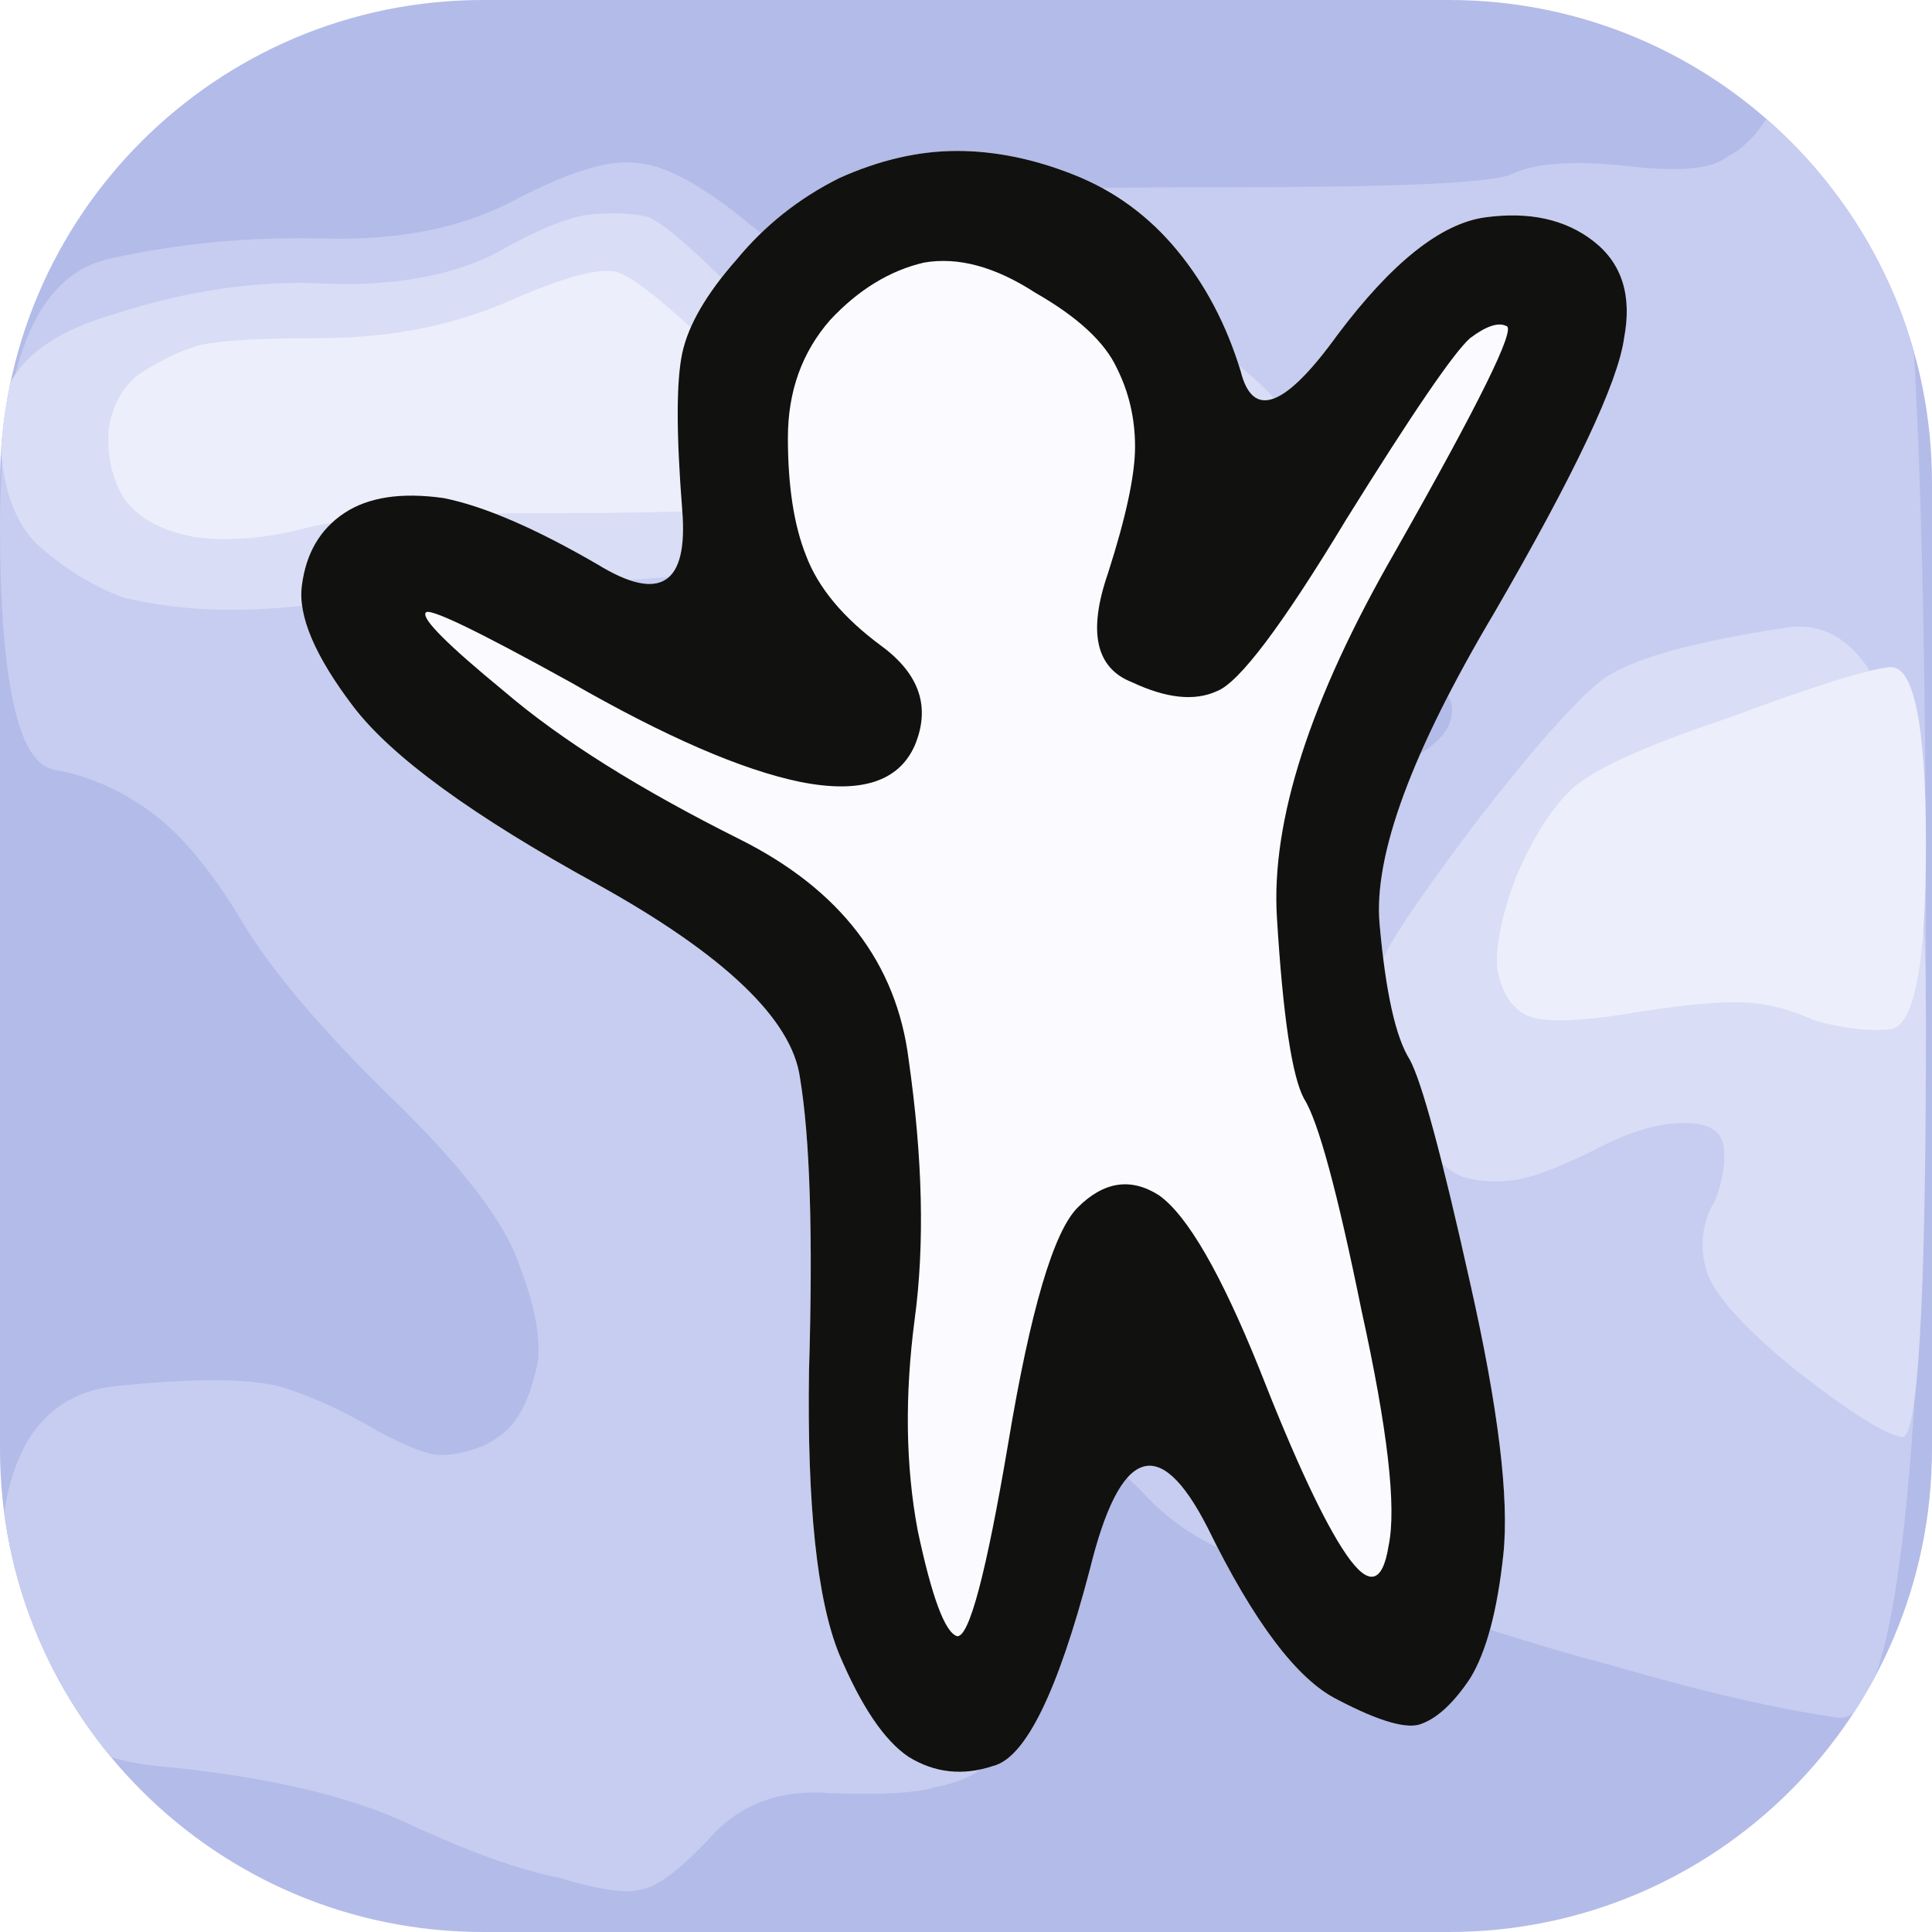
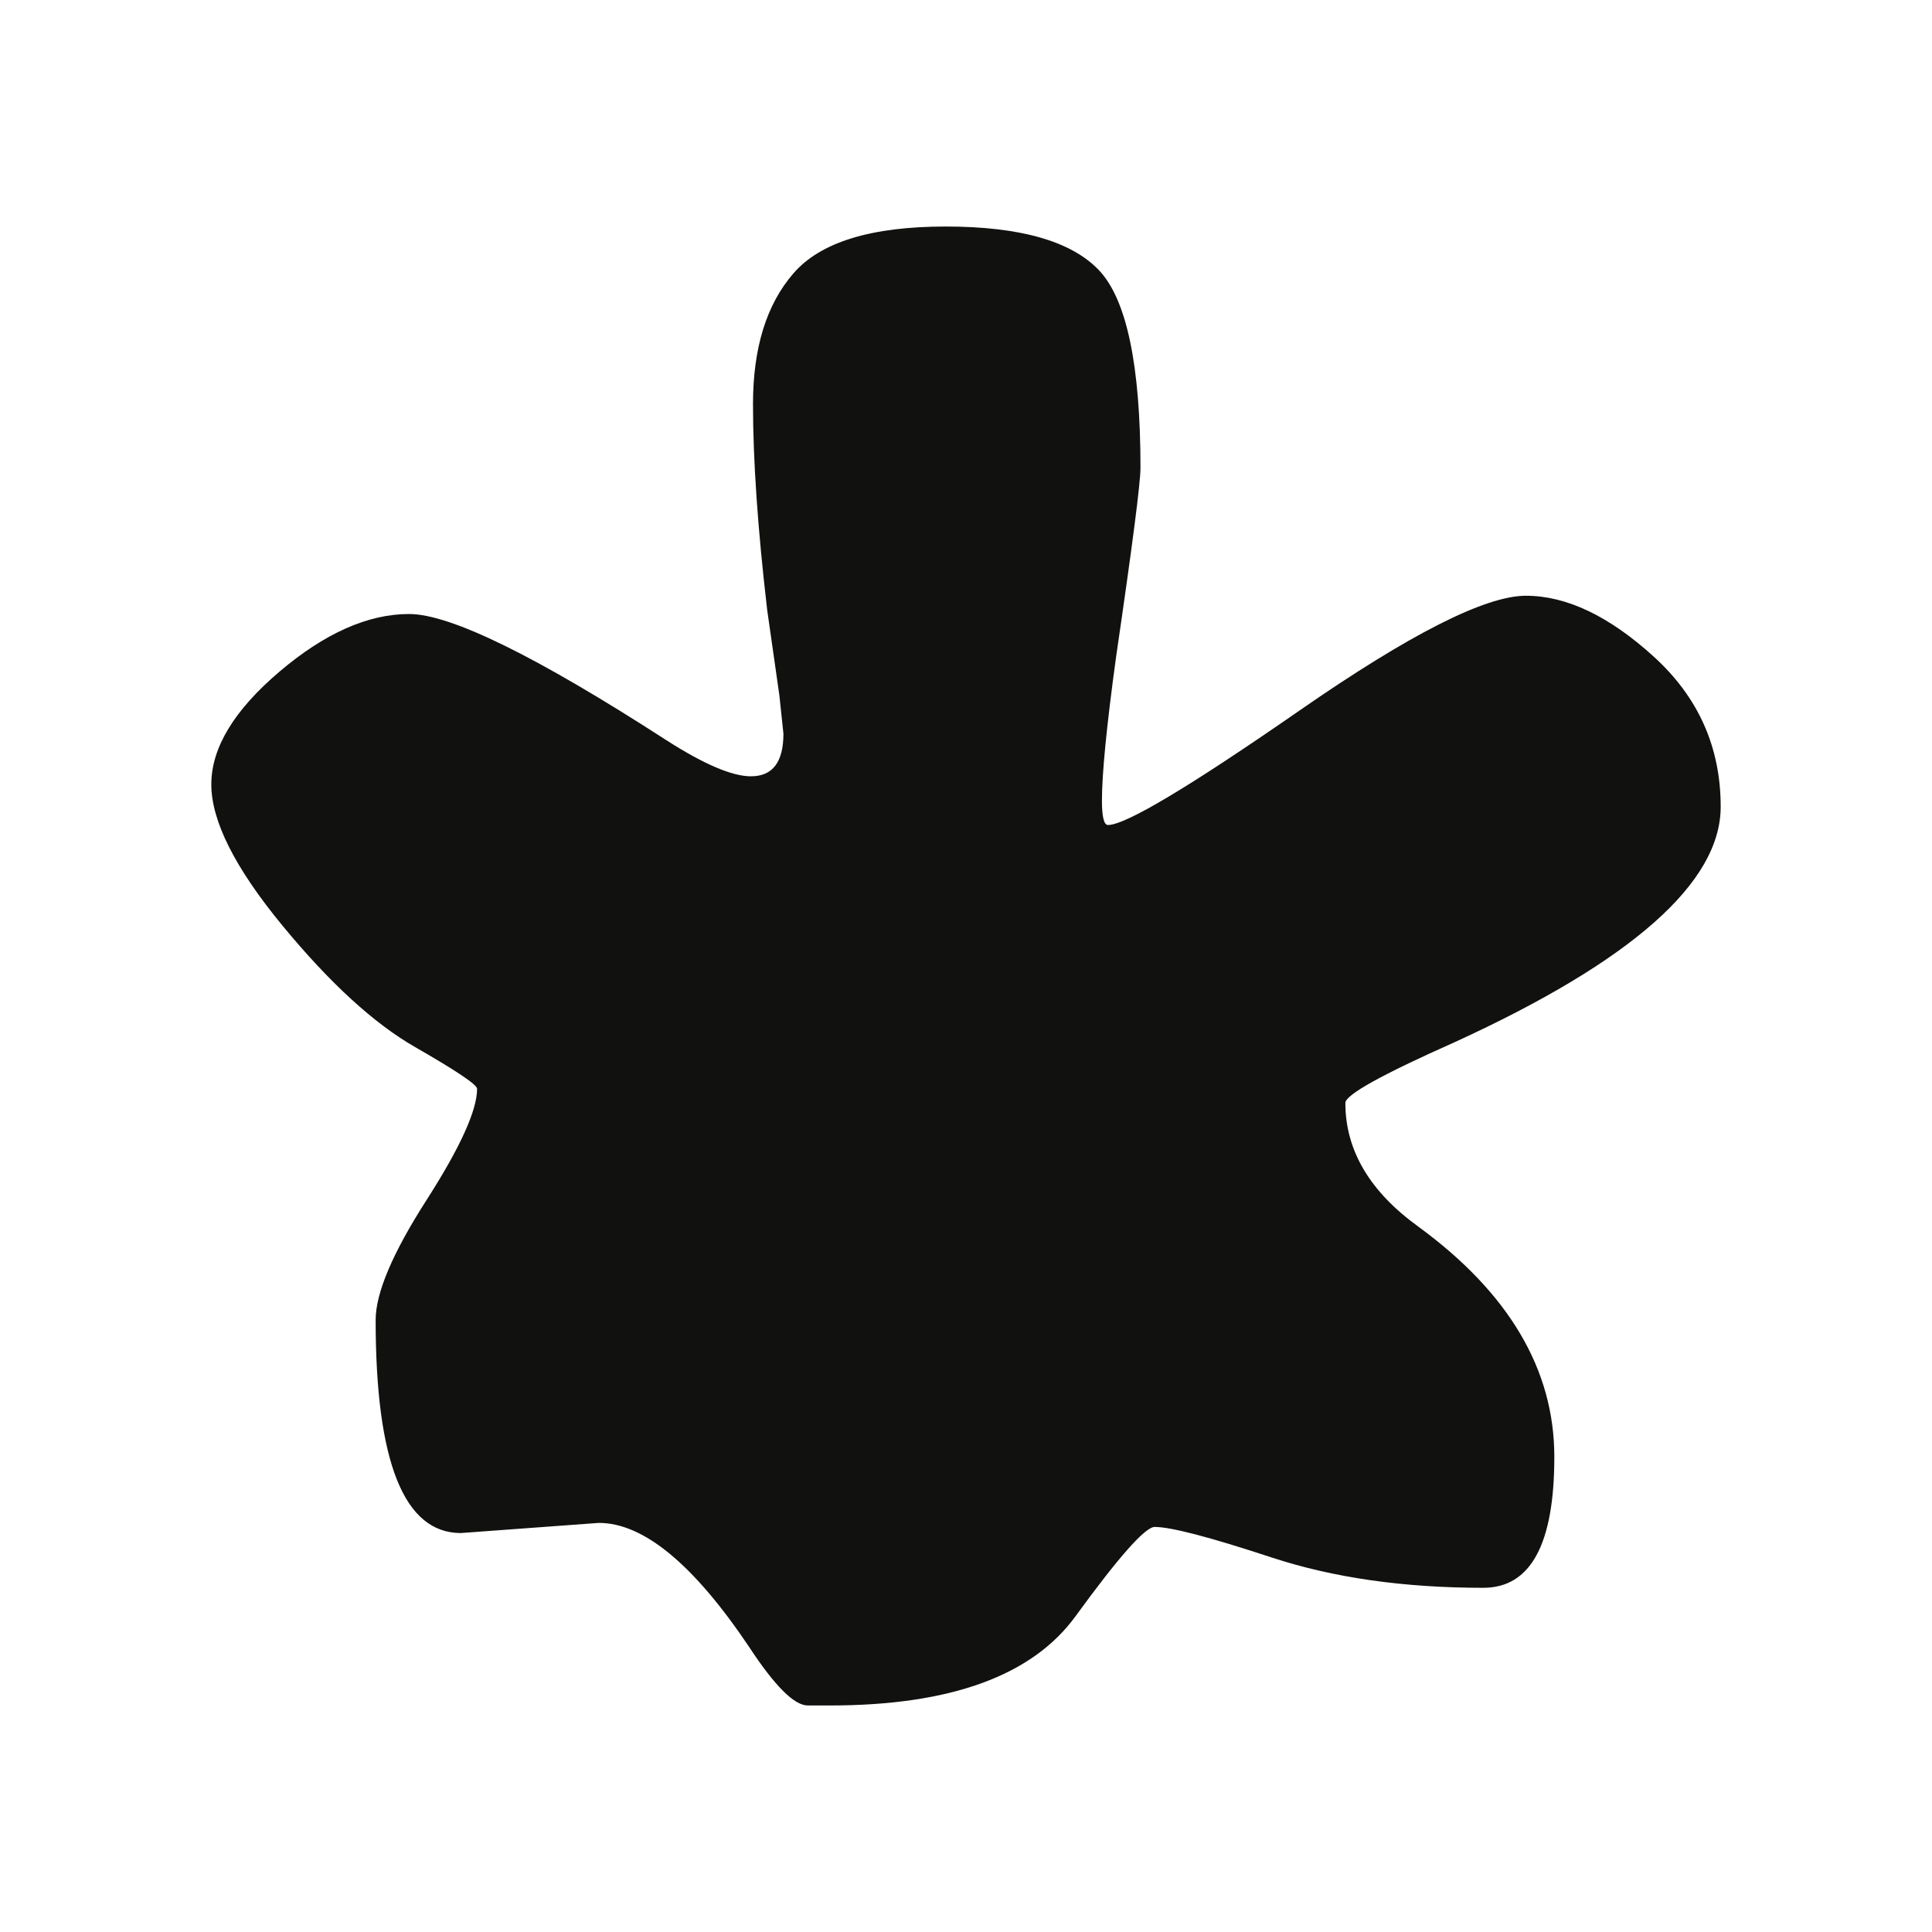
<svg xmlns="http://www.w3.org/2000/svg" viewBox="0 0 64 64">
-   <defs>
-     <clipPath id="t">
-       <rect width="64" height="64" rx="16" />
-     </clipPath>
-   </defs>
-   <g clip-path="url(#t)">
-     <rect width="64" height="64" fill="#b3bbe8" />
-     <path fill="#c6cdf0" fill-rule="evenodd" d="M63.8 30.9Q63.8 4.5 62 3.5Q60.2 2.5 59.8 2.6Q59.2 2.8 58.6 3.8Q58 4.8 57.2 5.2Q56.5 5.8 53.9 5.5Q51.2 5.2 50 5.8Q48.8 6.2 41 6.2Q33.2 6.2 32.8 6.4Q32.2 6.5 30.5 8Q28.8 9.5 27.9 9.4Q27 9.2 24.8 7.4Q22.5 5.5 21.1 5.4Q19.8 5.2 17.1 6.6Q14.5 8 10.8 7.9Q7 7.8 3.5 8.6Q0 9.5 0 17.4Q0 25.2 1.8 25.5Q3.5 25.8 5 26.9Q6.5 28 8 30.5Q9.5 33 13 36.4Q16.5 39.8 17.2 41.9Q18 44 17.8 45.2Q17.5 46.5 17.1 47Q16.8 47.5 16 47.9Q15.2 48.2 14.6 48.2Q14 48.2 12.5 47.4Q11 46.5 9.5 46Q8 45.5 4 45.9Q0 46.2 0 52.1Q0 58 5.2 58.5Q10.5 59 13.5 60.4Q16.5 61.8 18.5 62.2Q20.5 62.8 21.2 62.6Q22 62.5 23.5 60.9Q25 59.2 27.5 59.4Q30 59.5 31 59.2Q32 59 32.5 58.6Q33 58.2 33.8 56.8Q34.5 55.2 34.5 54.6Q34.5 54 32.5 51.9Q30.5 49.8 30.5 48.9Q30.5 48 31.4 47.4Q32.2 46.8 33.2 46.9Q34.2 47 35.4 47.5Q36.5 48 38.2 49.8Q40 51.5 42.2 51.8Q44.5 52 46.8 53Q49 54 53.5 55.2Q58 56.5 60.9 56.9Q63.8 57.2 63.8 30.9ZM47.1 22.8Q47.8 22.8 48 23.1Q48.2 23.5 48 24Q47.8 24.5 47 25Q46.2 25.5 45.8 25Q45.2 24.5 45.4 24.1Q45.5 23.8 46 23.2Q46.5 22.8 47.1 22.8ZM38.4 21.5Q39.2 22.2 39.1 22.6Q39 23 38.1 23.6Q37.2 24.2 35.2 24.8Q33.2 25.2 30.8 25.5Q28.2 25.8 26.2 27.1Q24.2 28.5 23 28.4Q21.8 28.2 21 27.5Q20.2 26.8 20 26Q19.8 25.2 20 24.1Q20.2 23 21.1 22.4Q22 21.8 25.9 21.6Q29.8 21.5 31.6 21.1Q33.5 20.8 35.5 20.8Q37.5 20.8 38.4 21.5Z" />
-     <path fill="#d9ddf5" fill-rule="evenodd" d="M59.1 20.8Q54.5 21.5 53.1 22.5Q51.8 23.5 49 27.1Q46.2 30.8 45.8 31.8Q45.2 32.8 45.4 34.2Q45.5 35.8 46.6 37.2Q47.8 38.8 48.5 39Q49.2 39.2 50.1 39.1Q51 39 52.8 38.1Q54.5 37.2 55.8 37.2Q57 37.2 57.1 38Q57.2 38.8 56.8 39.8Q56.2 40.8 56.5 42Q56.8 43.2 59.5 45.4Q62.2 47.5 63 47.6Q63.8 47.8 63.8 33.9Q63.8 20 59.1 20.8ZM3.8 10.4Q0 11.5 0 14.1Q0 16.8 1.2 18Q2.5 19.2 4.1 19.8Q5.8 20.2 7.6 20.2Q9.5 20.2 11.1 19.9Q12.8 19.5 17.4 19.4Q22 19.2 24 18.9Q26 18.5 28.2 18.6Q30.5 18.8 31.1 18.5Q31.8 18.2 33.4 18.2Q35 18.2 36.5 18.5Q38 18.8 39.8 18.5Q41.5 18.2 42.1 18Q42.8 17.8 43.1 17.2Q43.5 16.8 43.5 16Q43.5 15.2 42.9 14.1Q42.2 13 40.9 12Q39.5 11 38.2 10.6Q37 10.2 35.5 10.2Q34 10.2 32 11Q30 11.8 28.9 11.9Q27.8 12 26.9 11.6Q26 11.2 24.1 9.4Q22.2 7.5 21.5 7.2Q20.8 7 19.6 7.1Q18.5 7.2 16.4 8.4Q14.2 9.5 10.9 9.4Q7.5 9.2 3.8 10.4Z" />
-     <path fill="#eceefb" fill-rule="evenodd" d="M63.8 28Q63.8 22 62.6 22.1Q61.5 22.2 57.2 23.8Q53 25.2 52 26.2Q51 27.2 50.2 29.1Q49.5 31 49.6 32.1Q49.8 33.2 50.5 33.6Q51.2 34 53.8 33.6Q56.2 33.2 57.5 33.2Q58.8 33.2 60.1 33.8Q61.5 34.2 62.6 34.1Q63.8 34 63.8 28ZM35.5 13.4Q34.8 13.8 34.6 14.5Q34.5 15.2 34.9 15.8Q35.2 16.2 36.2 16.5Q37.2 16.8 37.8 16.6Q38.2 16.5 38.6 16Q39 15.5 38.9 14.8Q38.8 14 38.2 13.6Q37.8 13.2 37 13.1Q36.2 13 35.5 13.4ZM26.5 14.8Q26.5 14.2 23.9 11.8Q21.2 9.2 20.4 9Q19.5 8.8 16.8 10Q14 11.2 10.6 11.2Q7.2 11.2 6.4 11.5Q5.5 11.8 4.6 12.4Q3.8 13 3.6 14.2Q3.5 15.5 4.1 16.5Q4.8 17.5 6.5 17.8Q8.2 18 10.1 17.5Q12 17 17.8 17Q23.5 17 24.5 16.8Q25.5 16.5 26 15.9Q26.5 15.2 26.5 14.8Z" />
-   </g>
-   <path fill="#fbfbff" d="M31.7 5Q29.8 5 27.8 5.9Q25.8 6.9 24.4 8.6Q22.9 10.3 22.6 11.7Q22.3 13.1 22.6 16.9Q22.9 20.6 19.8 18.7Q16.7 16.9 14.7 16.5Q12.6 16.2 11.4 17Q10.2 17.8 10 19.4Q9.8 20.9 11.7 23.4Q13.6 25.9 19.8 29.3Q26.1 32.8 26.5 35.7Q27 38.7 26.8 45.4Q26.7 52.1 27.8 54.8Q28.9 57.4 30.1 58.2Q31.4 59 32.9 58.5Q34.5 58.1 36.1 52Q37.6 45.9 40 50.6Q42.3 55.3 44.3 56.3Q46.4 57.4 47.1 57.1Q47.9 56.8 48.7 55.6Q49.5 54.3 49.8 51.5Q50.1 48.7 48.7 42.5Q47.3 36.2 46.7 35.1Q46 34 45.7 30.6Q45.4 27.2 49.5 20.3Q53.5 13.4 53.8 11.2Q54.2 9.1 52.8 8Q51.4 6.9 49.2 7.2Q47 7.5 44.3 11.1Q41.7 14.7 41.1 12.3Q40.4 10 39 8.3Q37.6 6.6 35.6 5.8Q33.6 5 31.7 5Z" />
-   <path fill="#11110f" fill-rule="evenodd" d="M31.7 5Q29.8 5 27.8 5.9Q25.8 6.9 24.4 8.6Q22.9 10.3 22.6 11.7Q22.3 13.1 22.6 16.9Q22.9 20.6 19.8 18.7Q16.7 16.9 14.7 16.5Q12.6 16.2 11.4 17Q10.2 17.8 10 19.4Q9.8 20.9 11.7 23.4Q13.6 25.9 19.8 29.3Q26.1 32.8 26.5 35.7Q27 38.7 26.8 45.4Q26.7 52.1 27.8 54.8Q28.9 57.4 30.1 58.2Q31.4 59 32.9 58.5Q34.5 58.1 36.1 52Q37.6 45.9 40 50.6Q42.3 55.3 44.3 56.3Q46.4 57.4 47.1 57.1Q47.9 56.8 48.7 55.6Q49.5 54.3 49.8 51.5Q50.1 48.7 48.7 42.5Q47.3 36.2 46.7 35.1Q46 34 45.7 30.6Q45.4 27.2 49.5 20.3Q53.5 13.4 53.8 11.2Q54.2 9.1 52.8 8Q51.4 6.9 49.2 7.2Q47 7.5 44.3 11.1Q41.7 14.7 41.1 12.3Q40.4 10 39 8.3Q37.6 6.6 35.6 5.8Q33.6 5 31.7 5ZM27.5 10.6Q28.9 9.1 30.6 8.7Q32.3 8.4 34.3 9.7Q36.4 10.9 37 12.2Q37.6 13.4 37.6 14.8Q37.6 16.2 36.7 19Q35.7 21.9 37.5 22.6Q39.2 23.4 40.3 22.9Q41.4 22.5 44.6 17.2Q47.9 11.9 48.7 11.2Q49.5 10.6 49.9 10.8Q50.4 10.9 46.2 18.3Q42 25.6 42.3 30.4Q42.6 35.3 43.2 36.4Q43.9 37.5 45.1 43.4Q46.4 49.3 46 51.2Q45.7 53.1 44.6 51.5Q43.5 49.9 41.7 45.3Q39.8 40.6 38.4 39.6Q37 38.7 35.7 40Q34.5 41.2 33.4 47.8Q32.3 54.3 31.7 54.2Q31.1 54 30.4 50.7Q29.8 47.5 30.3 43.7Q30.8 40 30.1 35.1Q29.5 30.3 24.5 27.8Q19.5 25.3 16.7 22.9Q13.9 20.6 14.1 20.3Q14.2 20 18.9 22.6Q23.6 25.3 26.5 25.9Q29.5 26.5 30.3 24.7Q31.1 22.8 29.2 21.4Q27.3 20 26.7 18.4Q26.1 16.9 26.1 14.5Q26.1 12.2 27.5 10.6Z" />
+   <style>
+     path { fill: #11110f; }
+     @media (prefers-color-scheme: dark) { path { fill: #f8f8f8; } }
+   </style>
+   <path d="M12.444 43.727Q12.444 42.383 14.124 39.762Q15.804 37.141 15.804 36.066Q15.804 35.864 13.754 34.688Q11.704 33.512 9.352 30.656Q7 27.8 7 25.985Q7 24.171 9.251 22.255Q11.503 20.34 13.552 20.34Q15.602 20.34 22.054 24.507Q23.935 25.716 24.876 25.716Q25.952 25.716 25.952 24.305L25.817 23.028L25.414 20.206Q24.944 16.173 24.944 13.384Q24.944 10.595 26.288 9.05Q27.632 7.504 31.328 7.504Q35.024 7.504 36.402 8.949Q37.78 10.394 37.78 15.501Q37.78 16.241 36.973 21.751Q36.503 25.179 36.503 26.523Q36.503 27.329 36.704 27.329Q37.578 27.329 43.055 23.532Q48.532 19.735 50.548 19.735Q52.565 19.735 54.782 21.751Q57 23.767 57 26.724Q57 30.488 48.196 34.52Q44.567 36.133 44.567 36.536Q44.567 38.888 46.987 40.636Q51.489 43.929 51.489 48.263Q51.489 52.598 49.137 52.598Q45.172 52.598 42.114 51.59Q39.056 50.582 38.25 50.582Q37.78 50.582 35.629 53.539Q33.478 56.496 27.497 56.496H26.758Q26.086 56.496 24.809 54.547Q22.054 50.448 19.836 50.448L15.266 50.784Q12.444 50.784 12.444 43.727Z" />
</svg>
